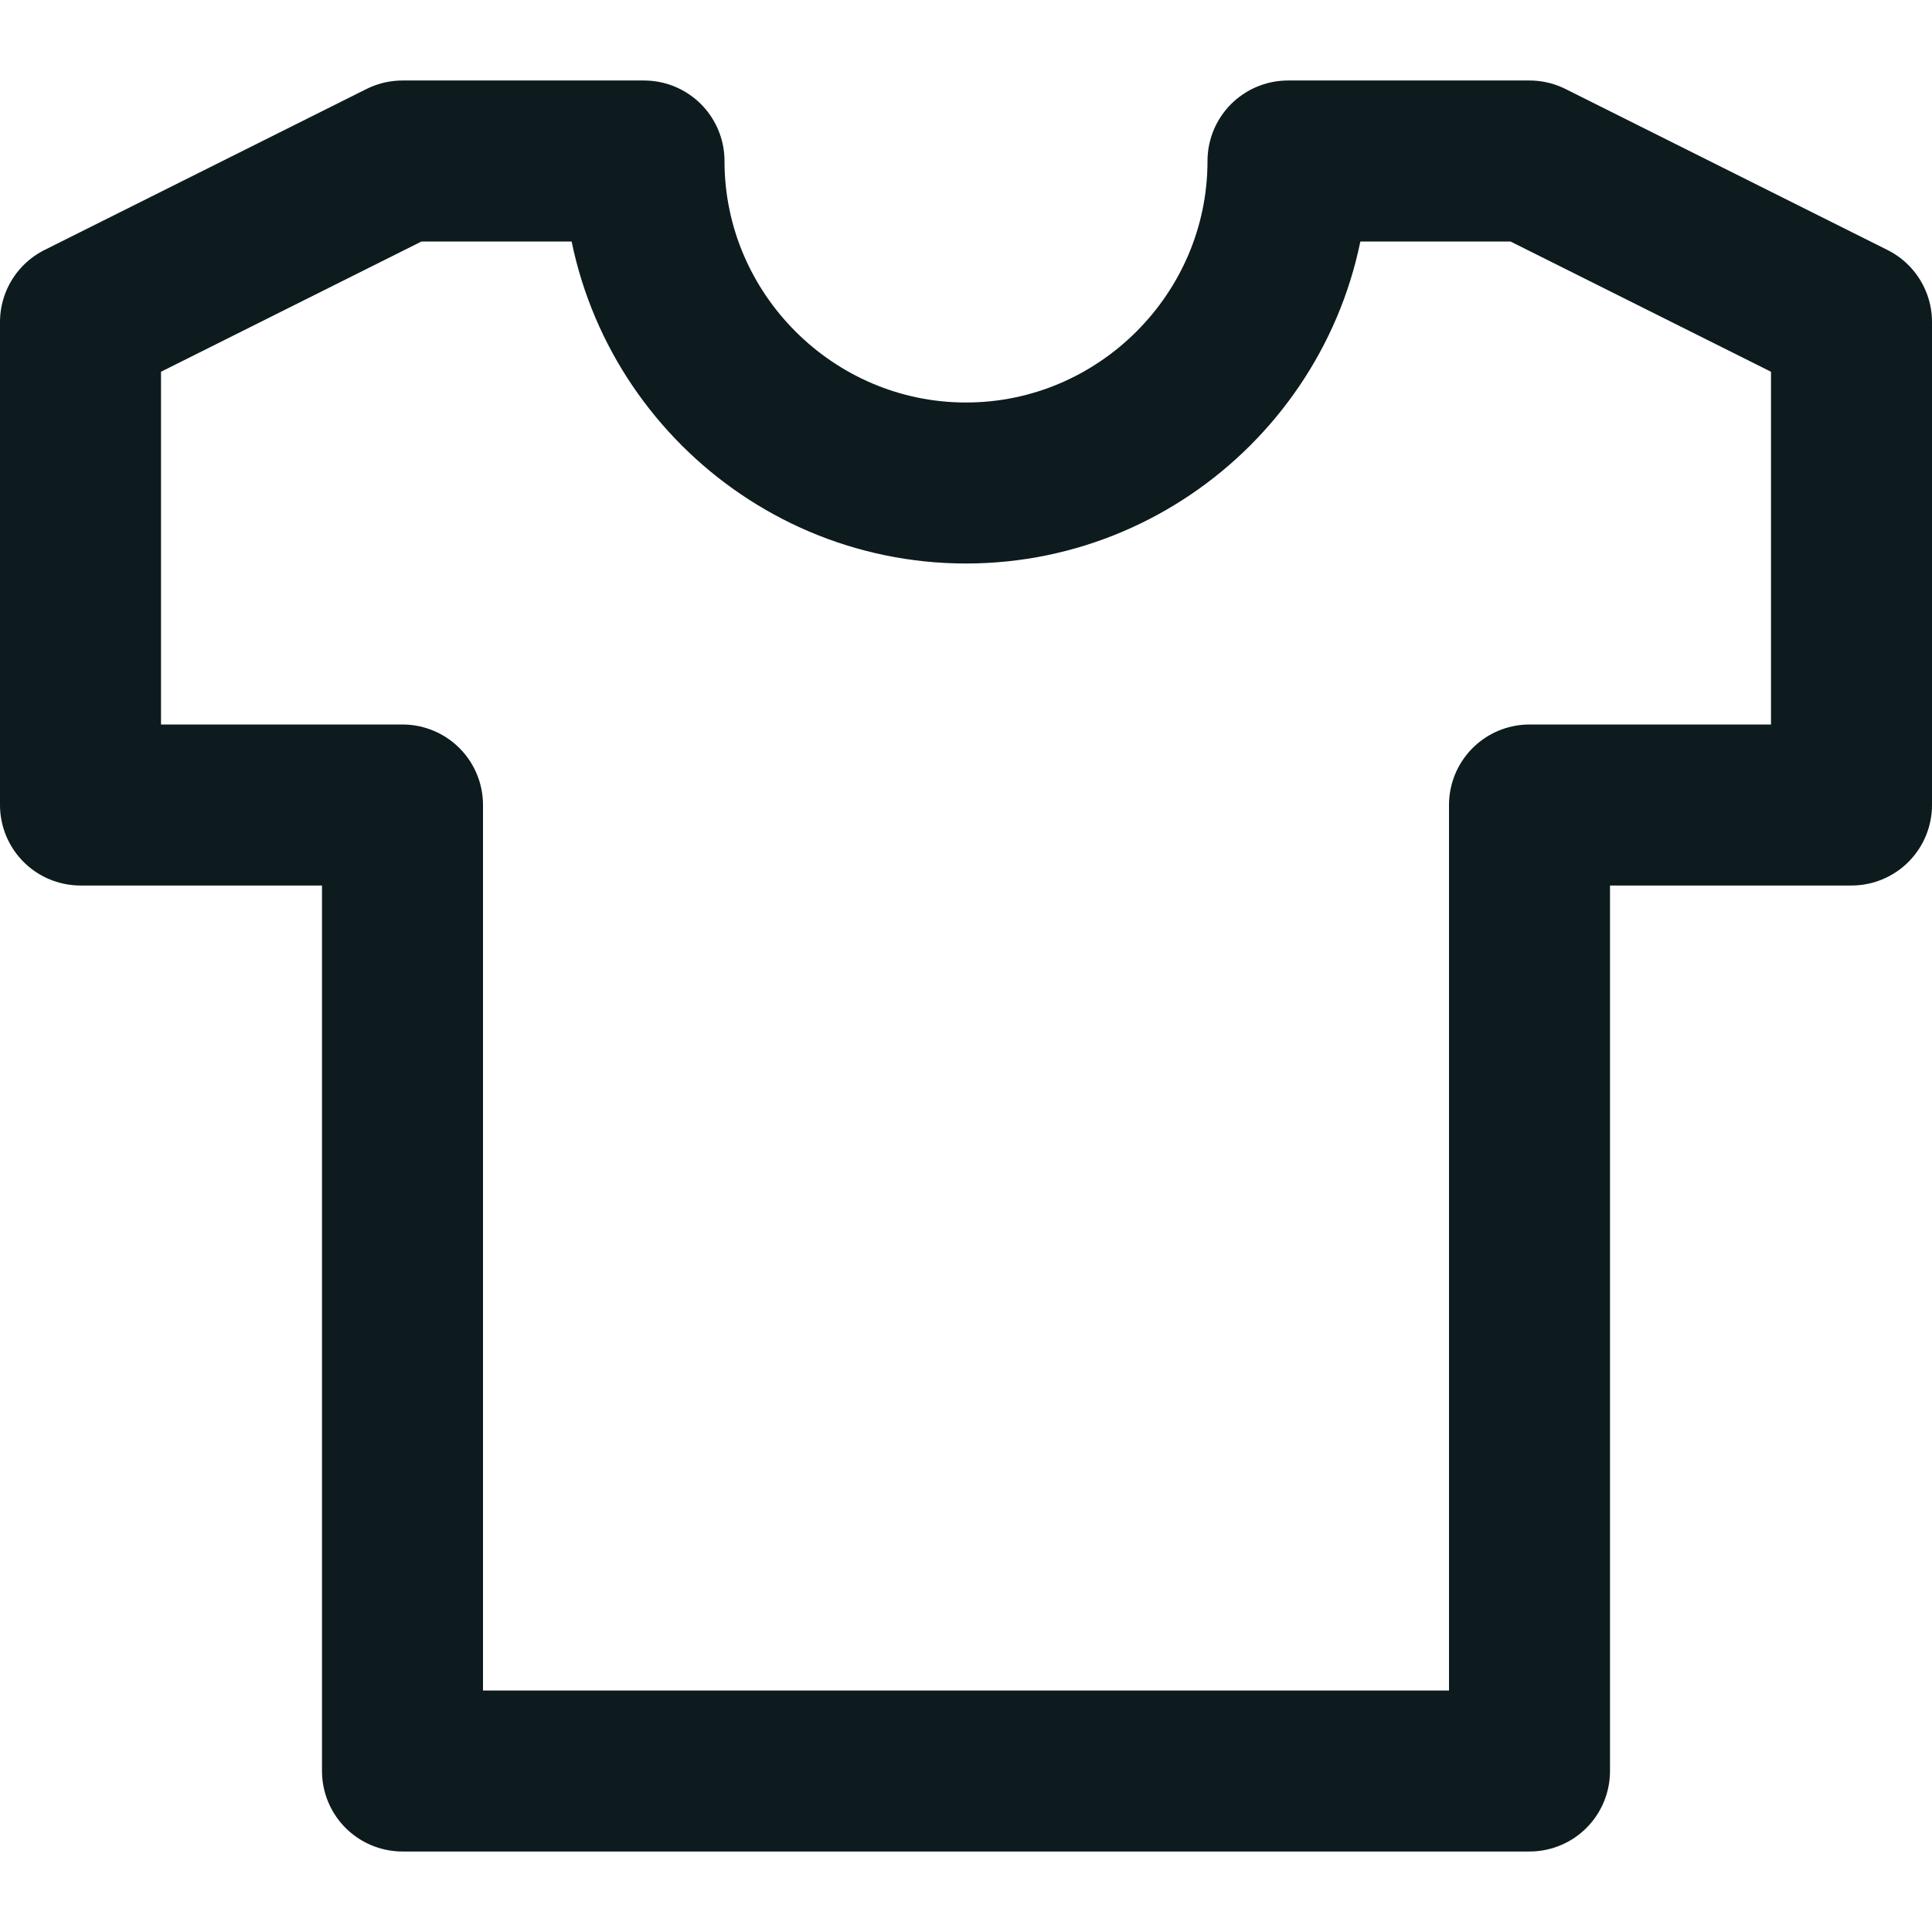
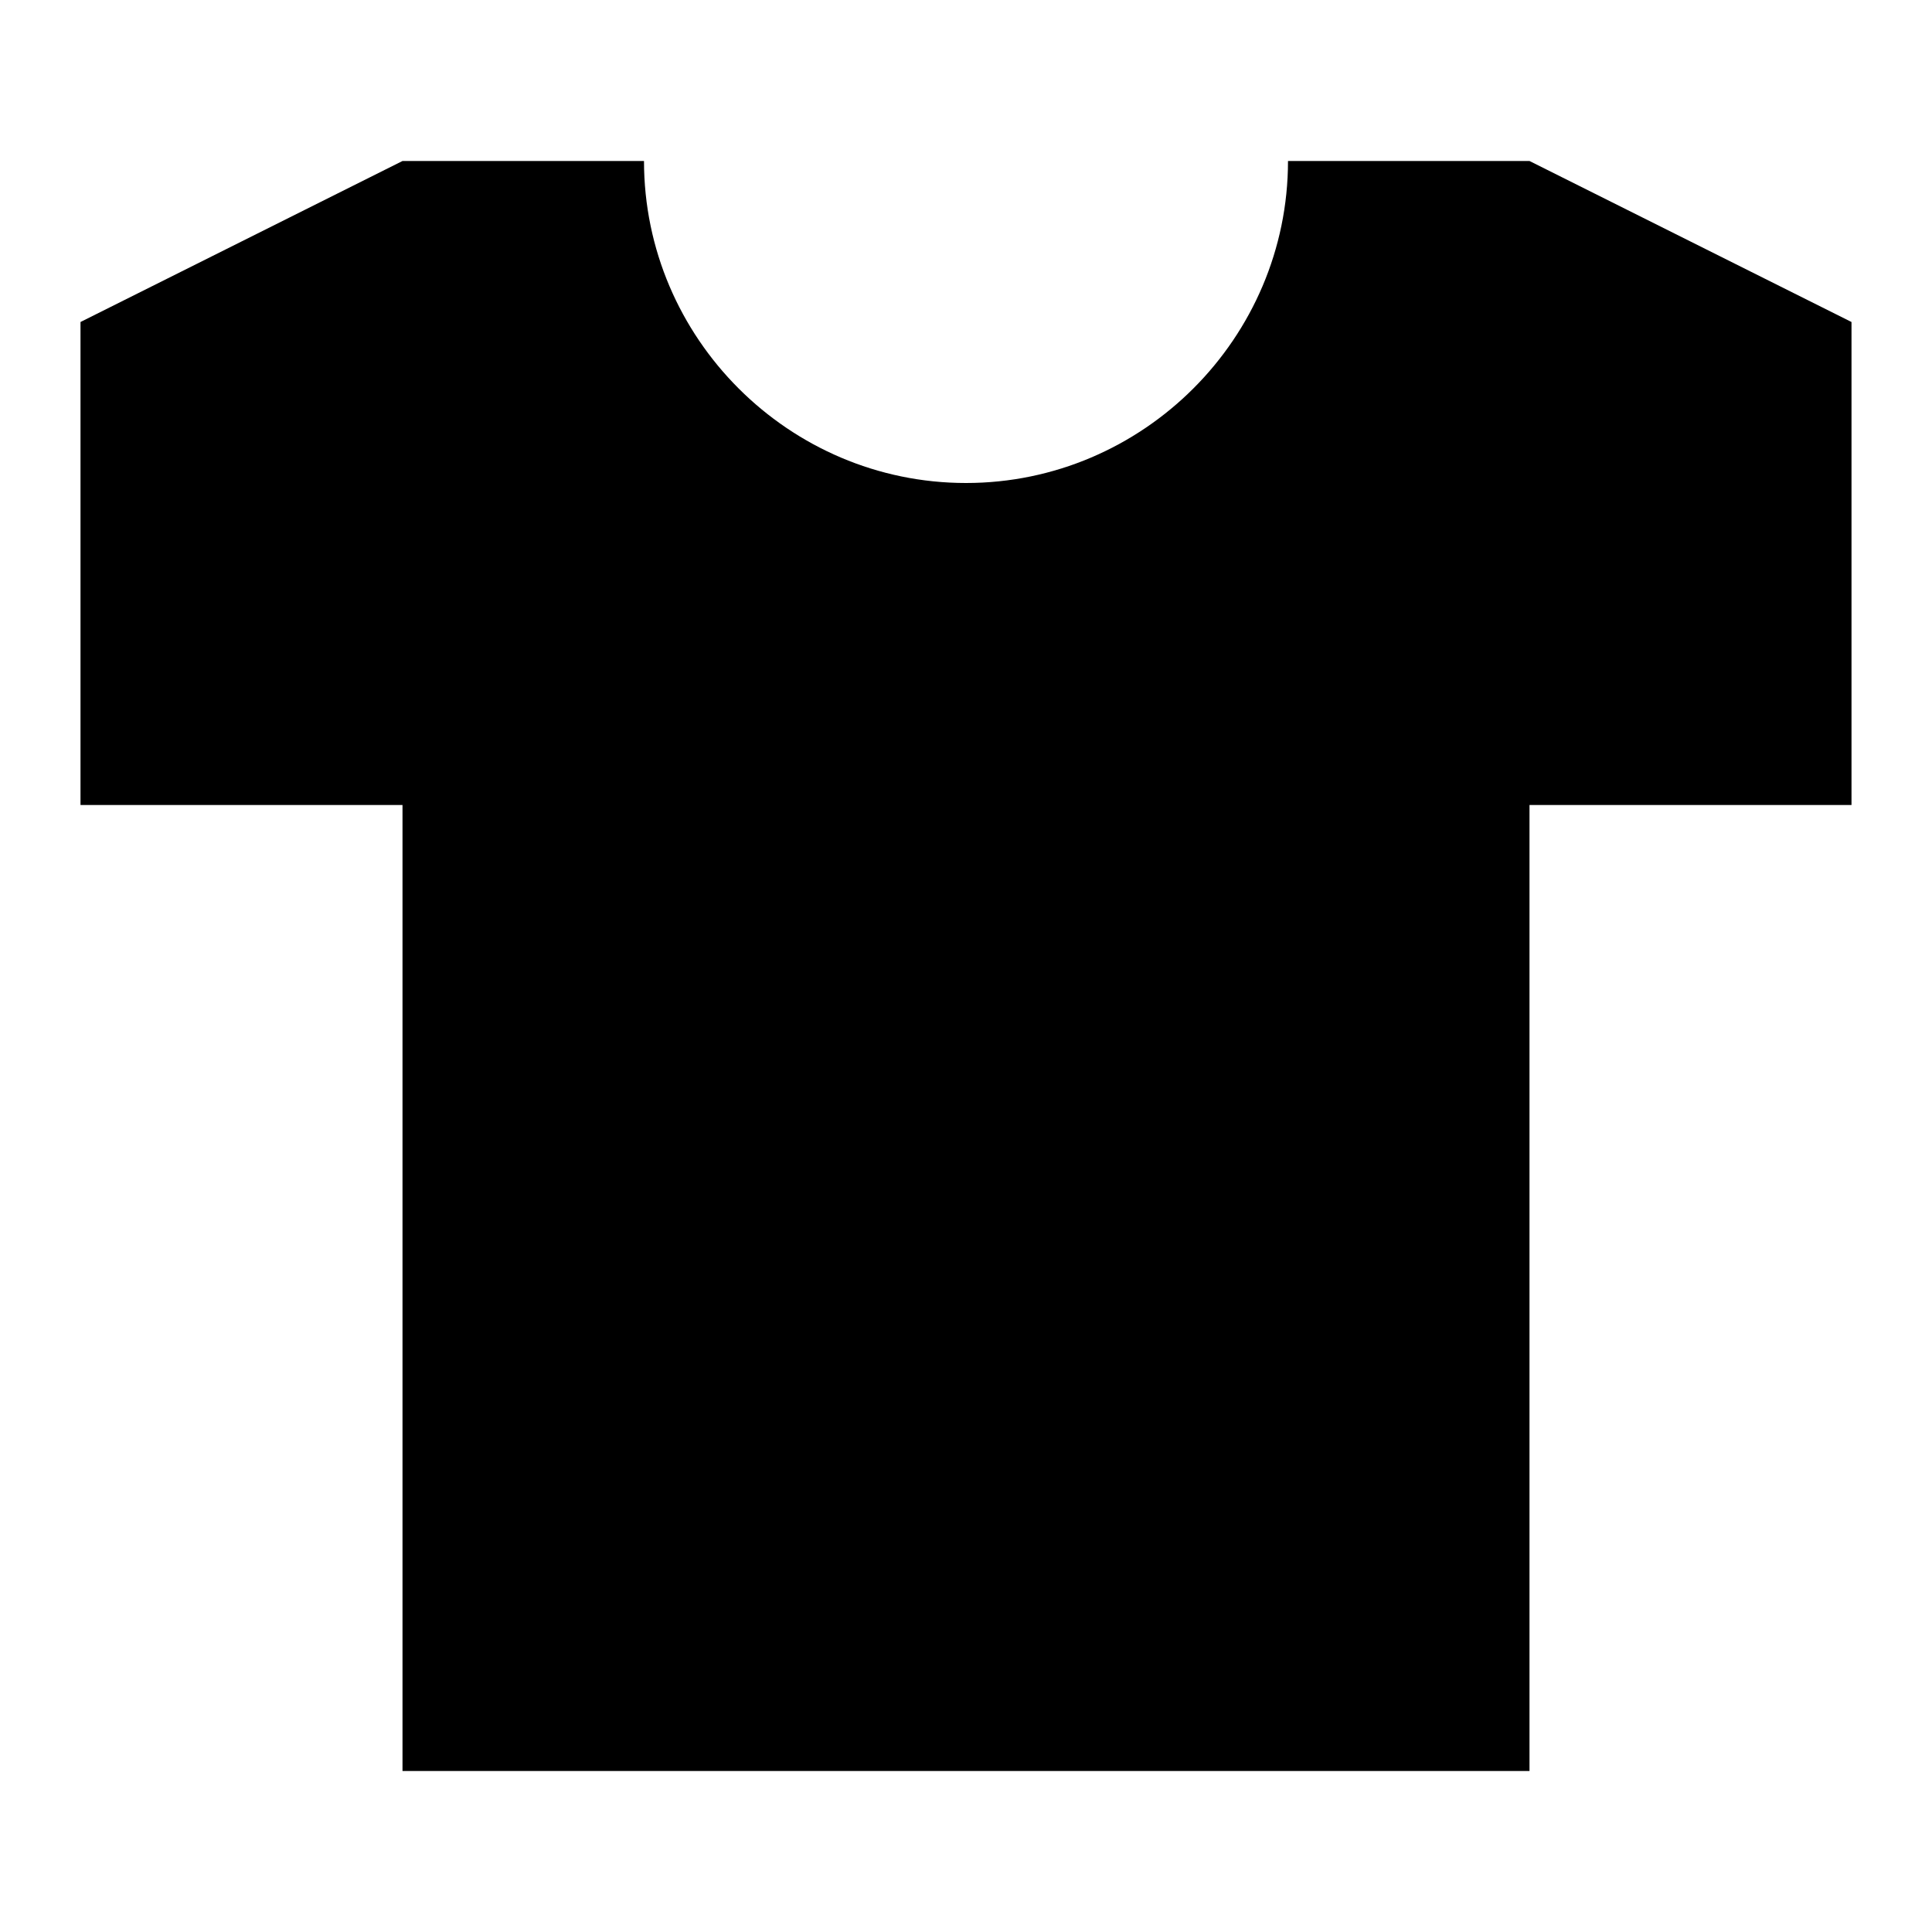
- <svg xmlns="http://www.w3.org/2000/svg" width="24" height="24" viewBox="0 0 24 24" fill="none">
-   <path d="M16 2C16 4.2 14.2 6 12 6C9.8 6 8 4.2 8 2H5L1 4V10H5V22H19V10H23V4L19 2H16Z" stroke="#0D1B1E" stroke-width="2" stroke-linecap="round" stroke-linejoin="round" />
+ <svg xmlns="http://www.w3.org/2000/svg" width="24" height="24" viewBox="0 0 24 24" fill="current">
+   <path d="M16 2C16 4.2 14.2 6 12 6C9.8 6 8 4.2 8 2H5L1 4V10H5V22H19V10H23V4L19 2H16Z" stroke="current" stroke-width="2" stroke-linecap="round" stroke-linejoin="round" />
</svg>
